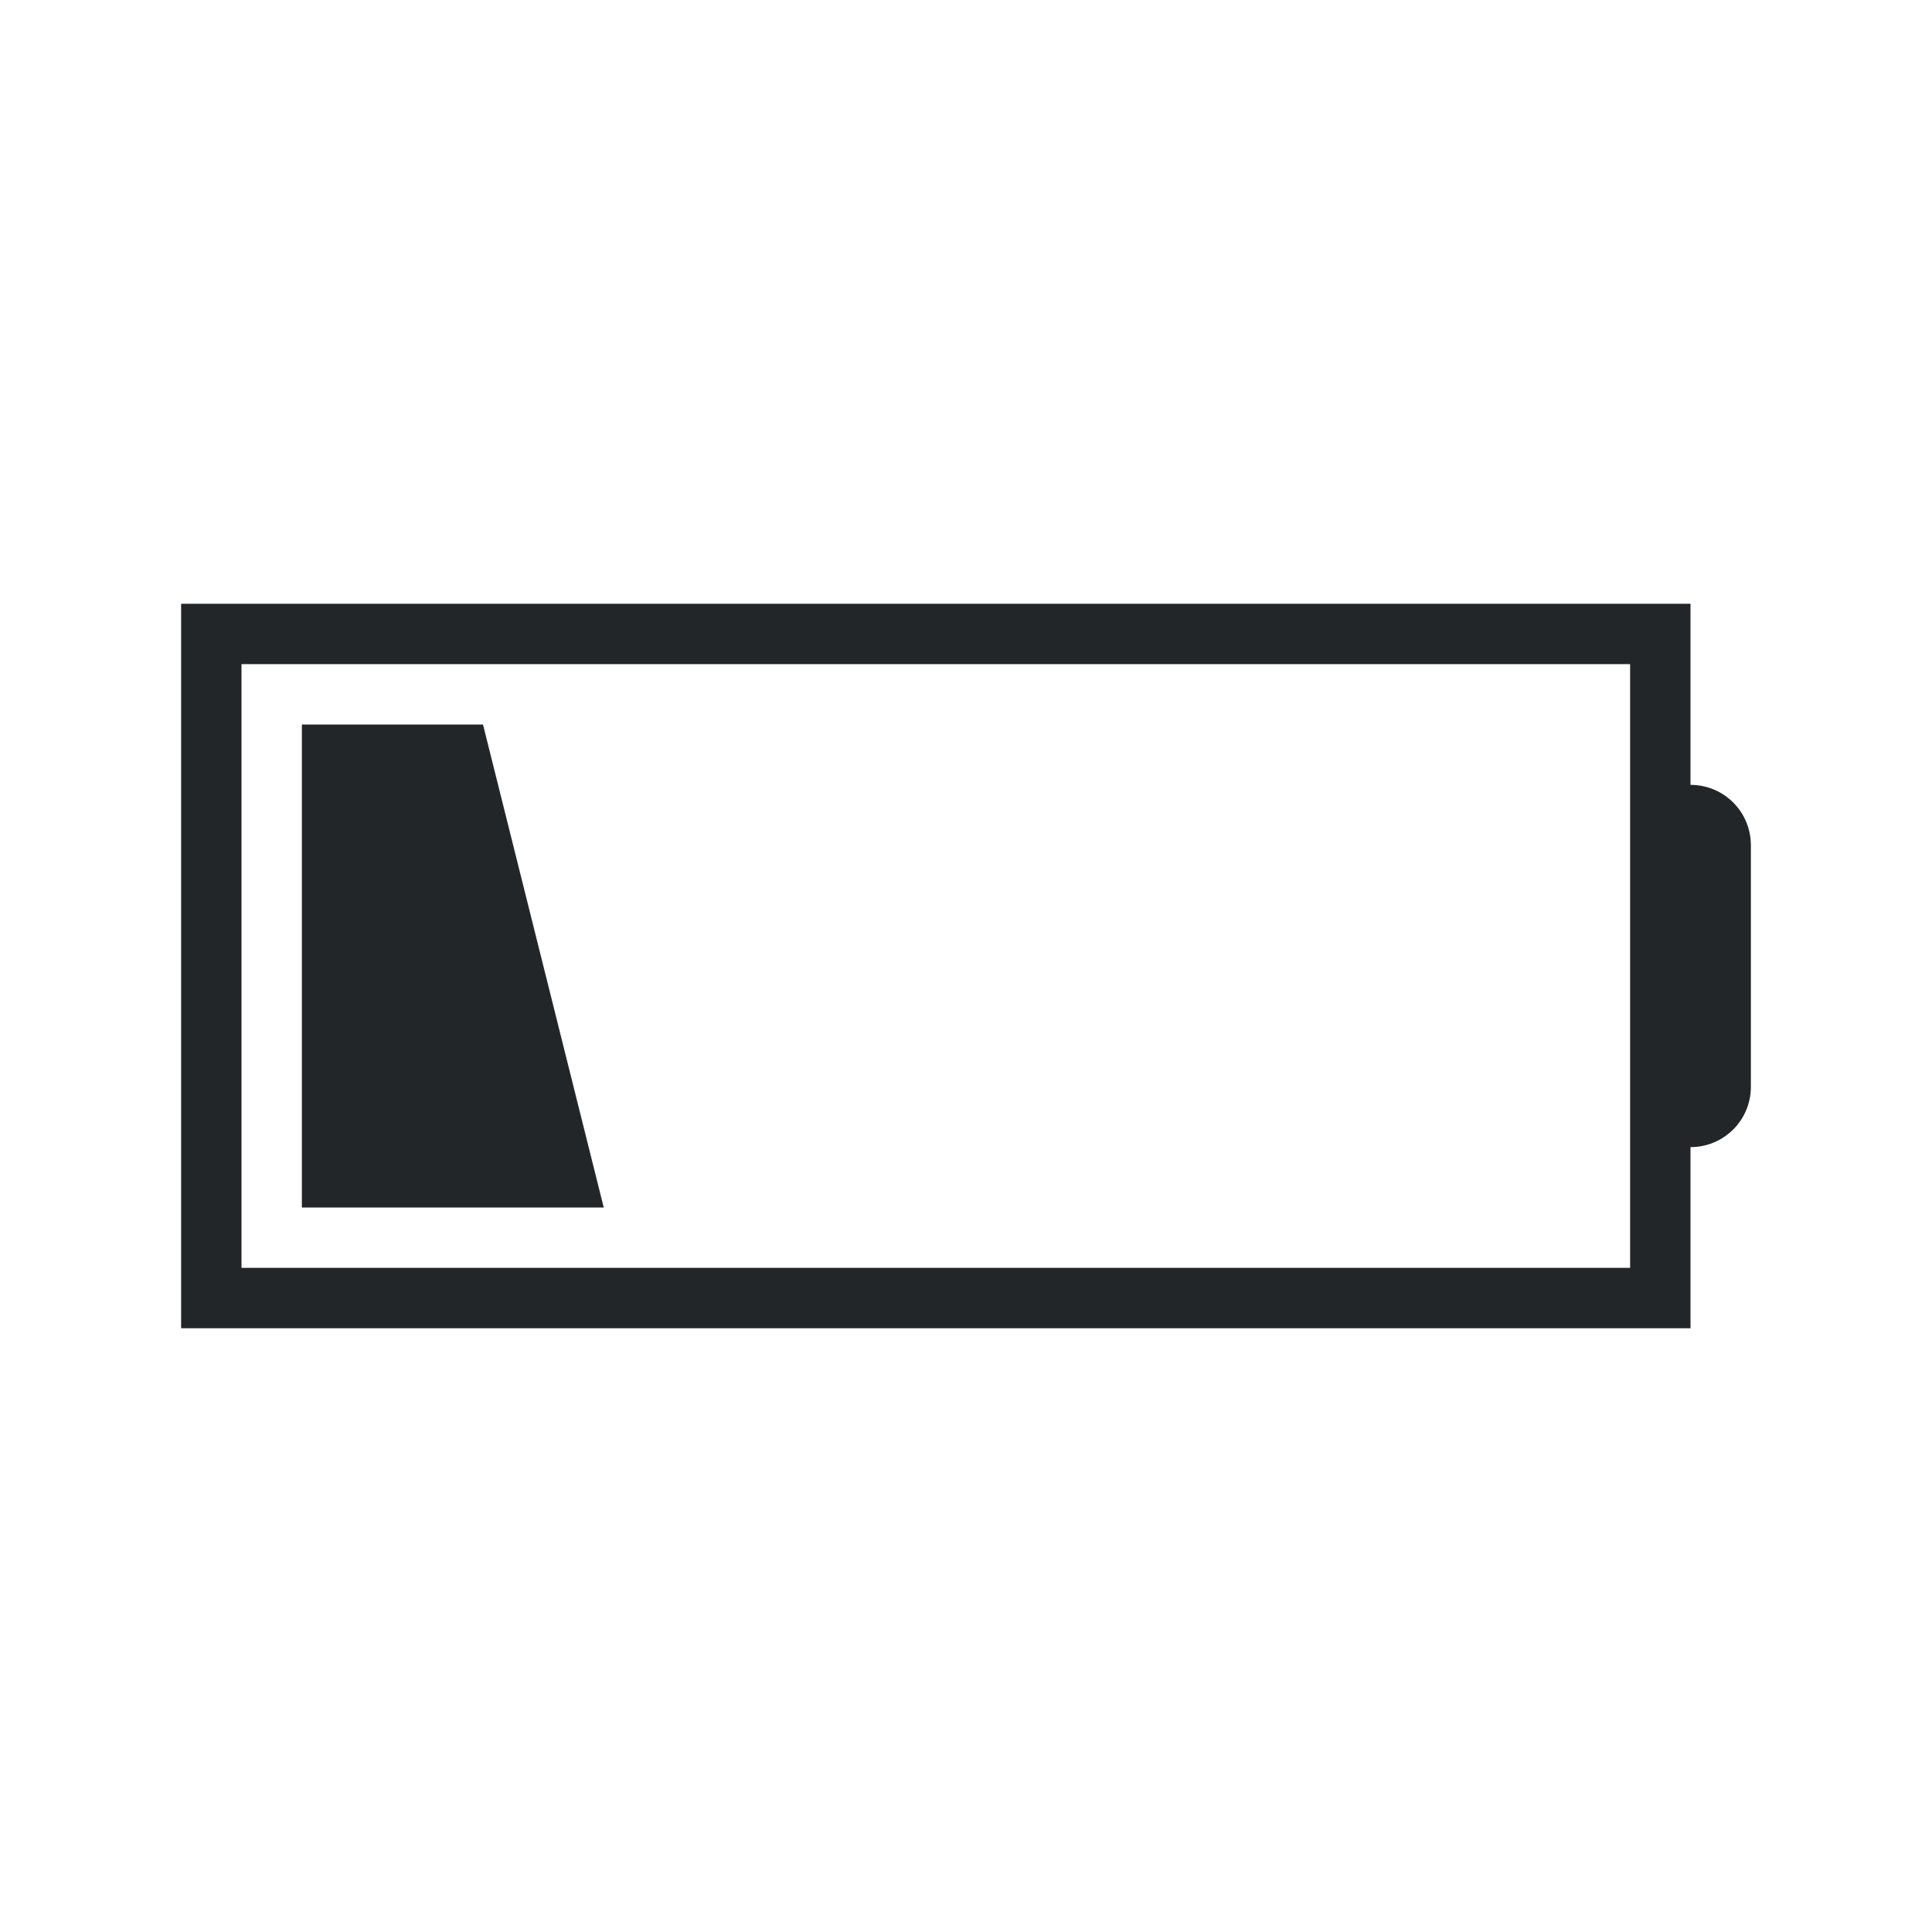
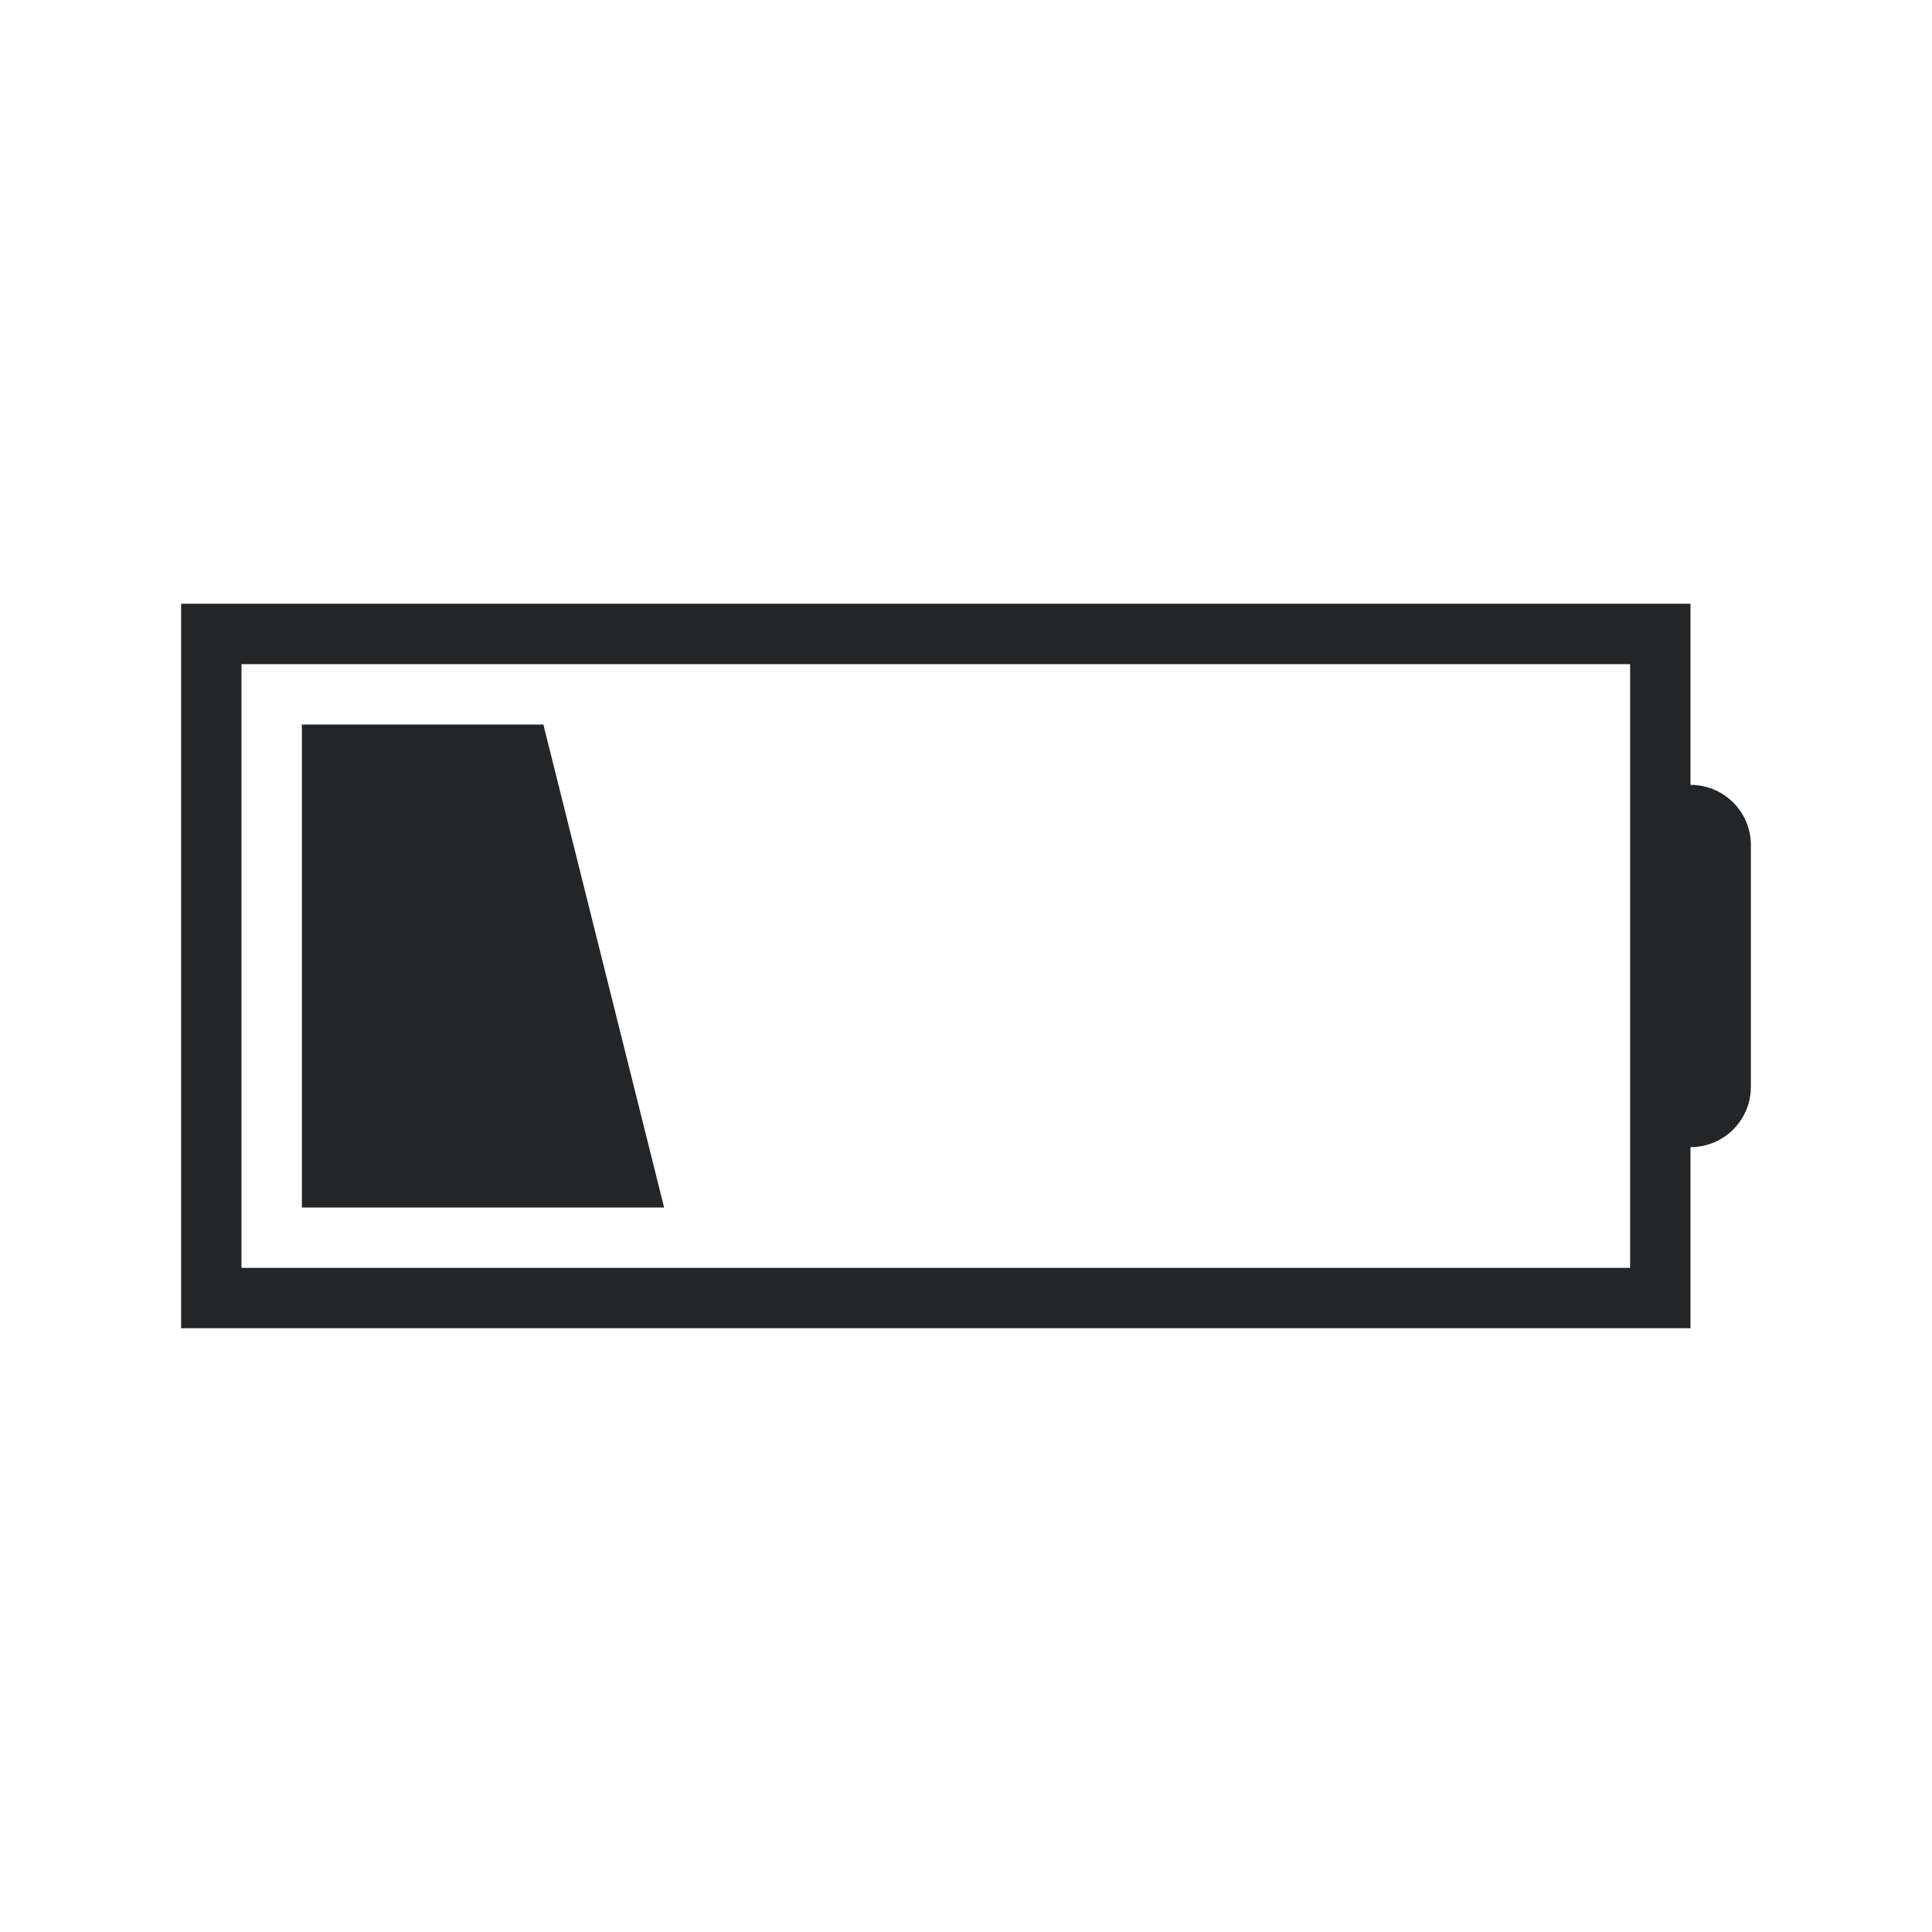
<svg xmlns="http://www.w3.org/2000/svg" height="32" width="32">
  <style type="text/css" id="current-color-scheme">
        .ColorScheme-Text {
            color:#232629;
        }
    </style>
  <g class="ColorScheme-Text" fill="currentColor">
    <path d="M3 10v12h25v-3c.554 0 1-.446 1-1v-4c0-.554-.446-1-1-1v-3zm1 1h23v10H4z" />
-     <path d="M5 12h3l2 8H5z" />
+     <path d="M5 12h4l2 8H5z" />
  </g>
</svg>
